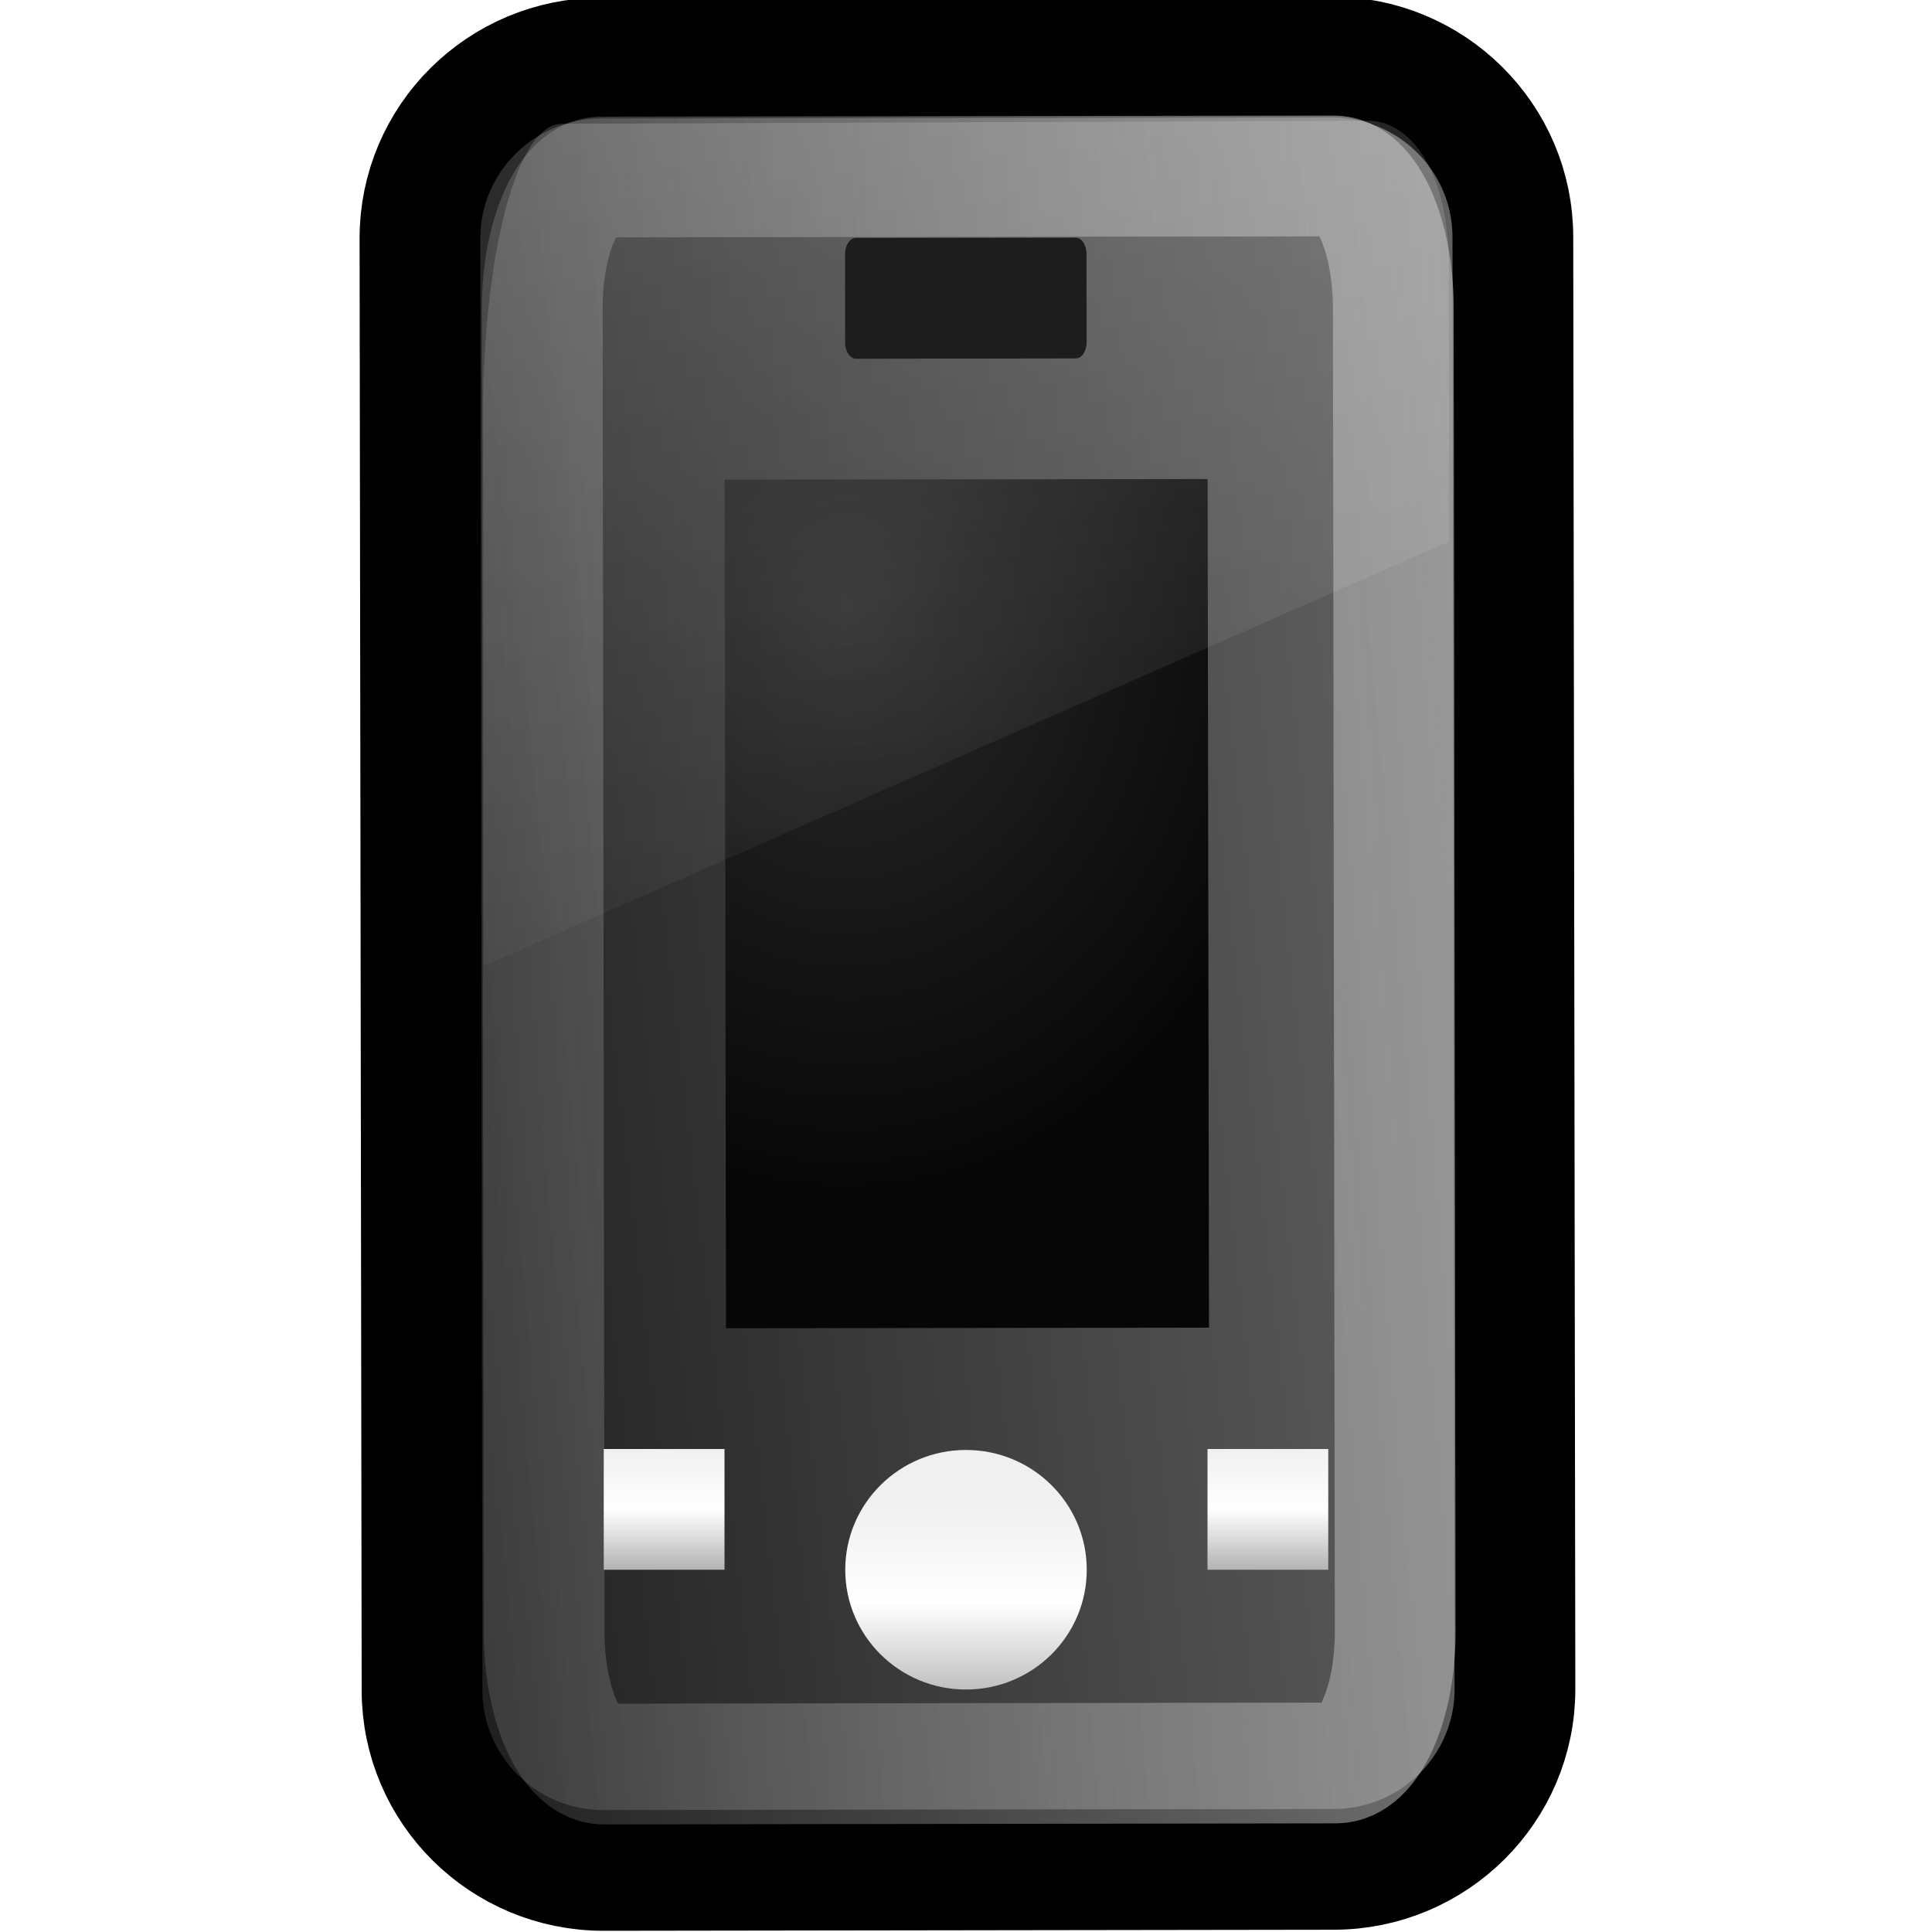
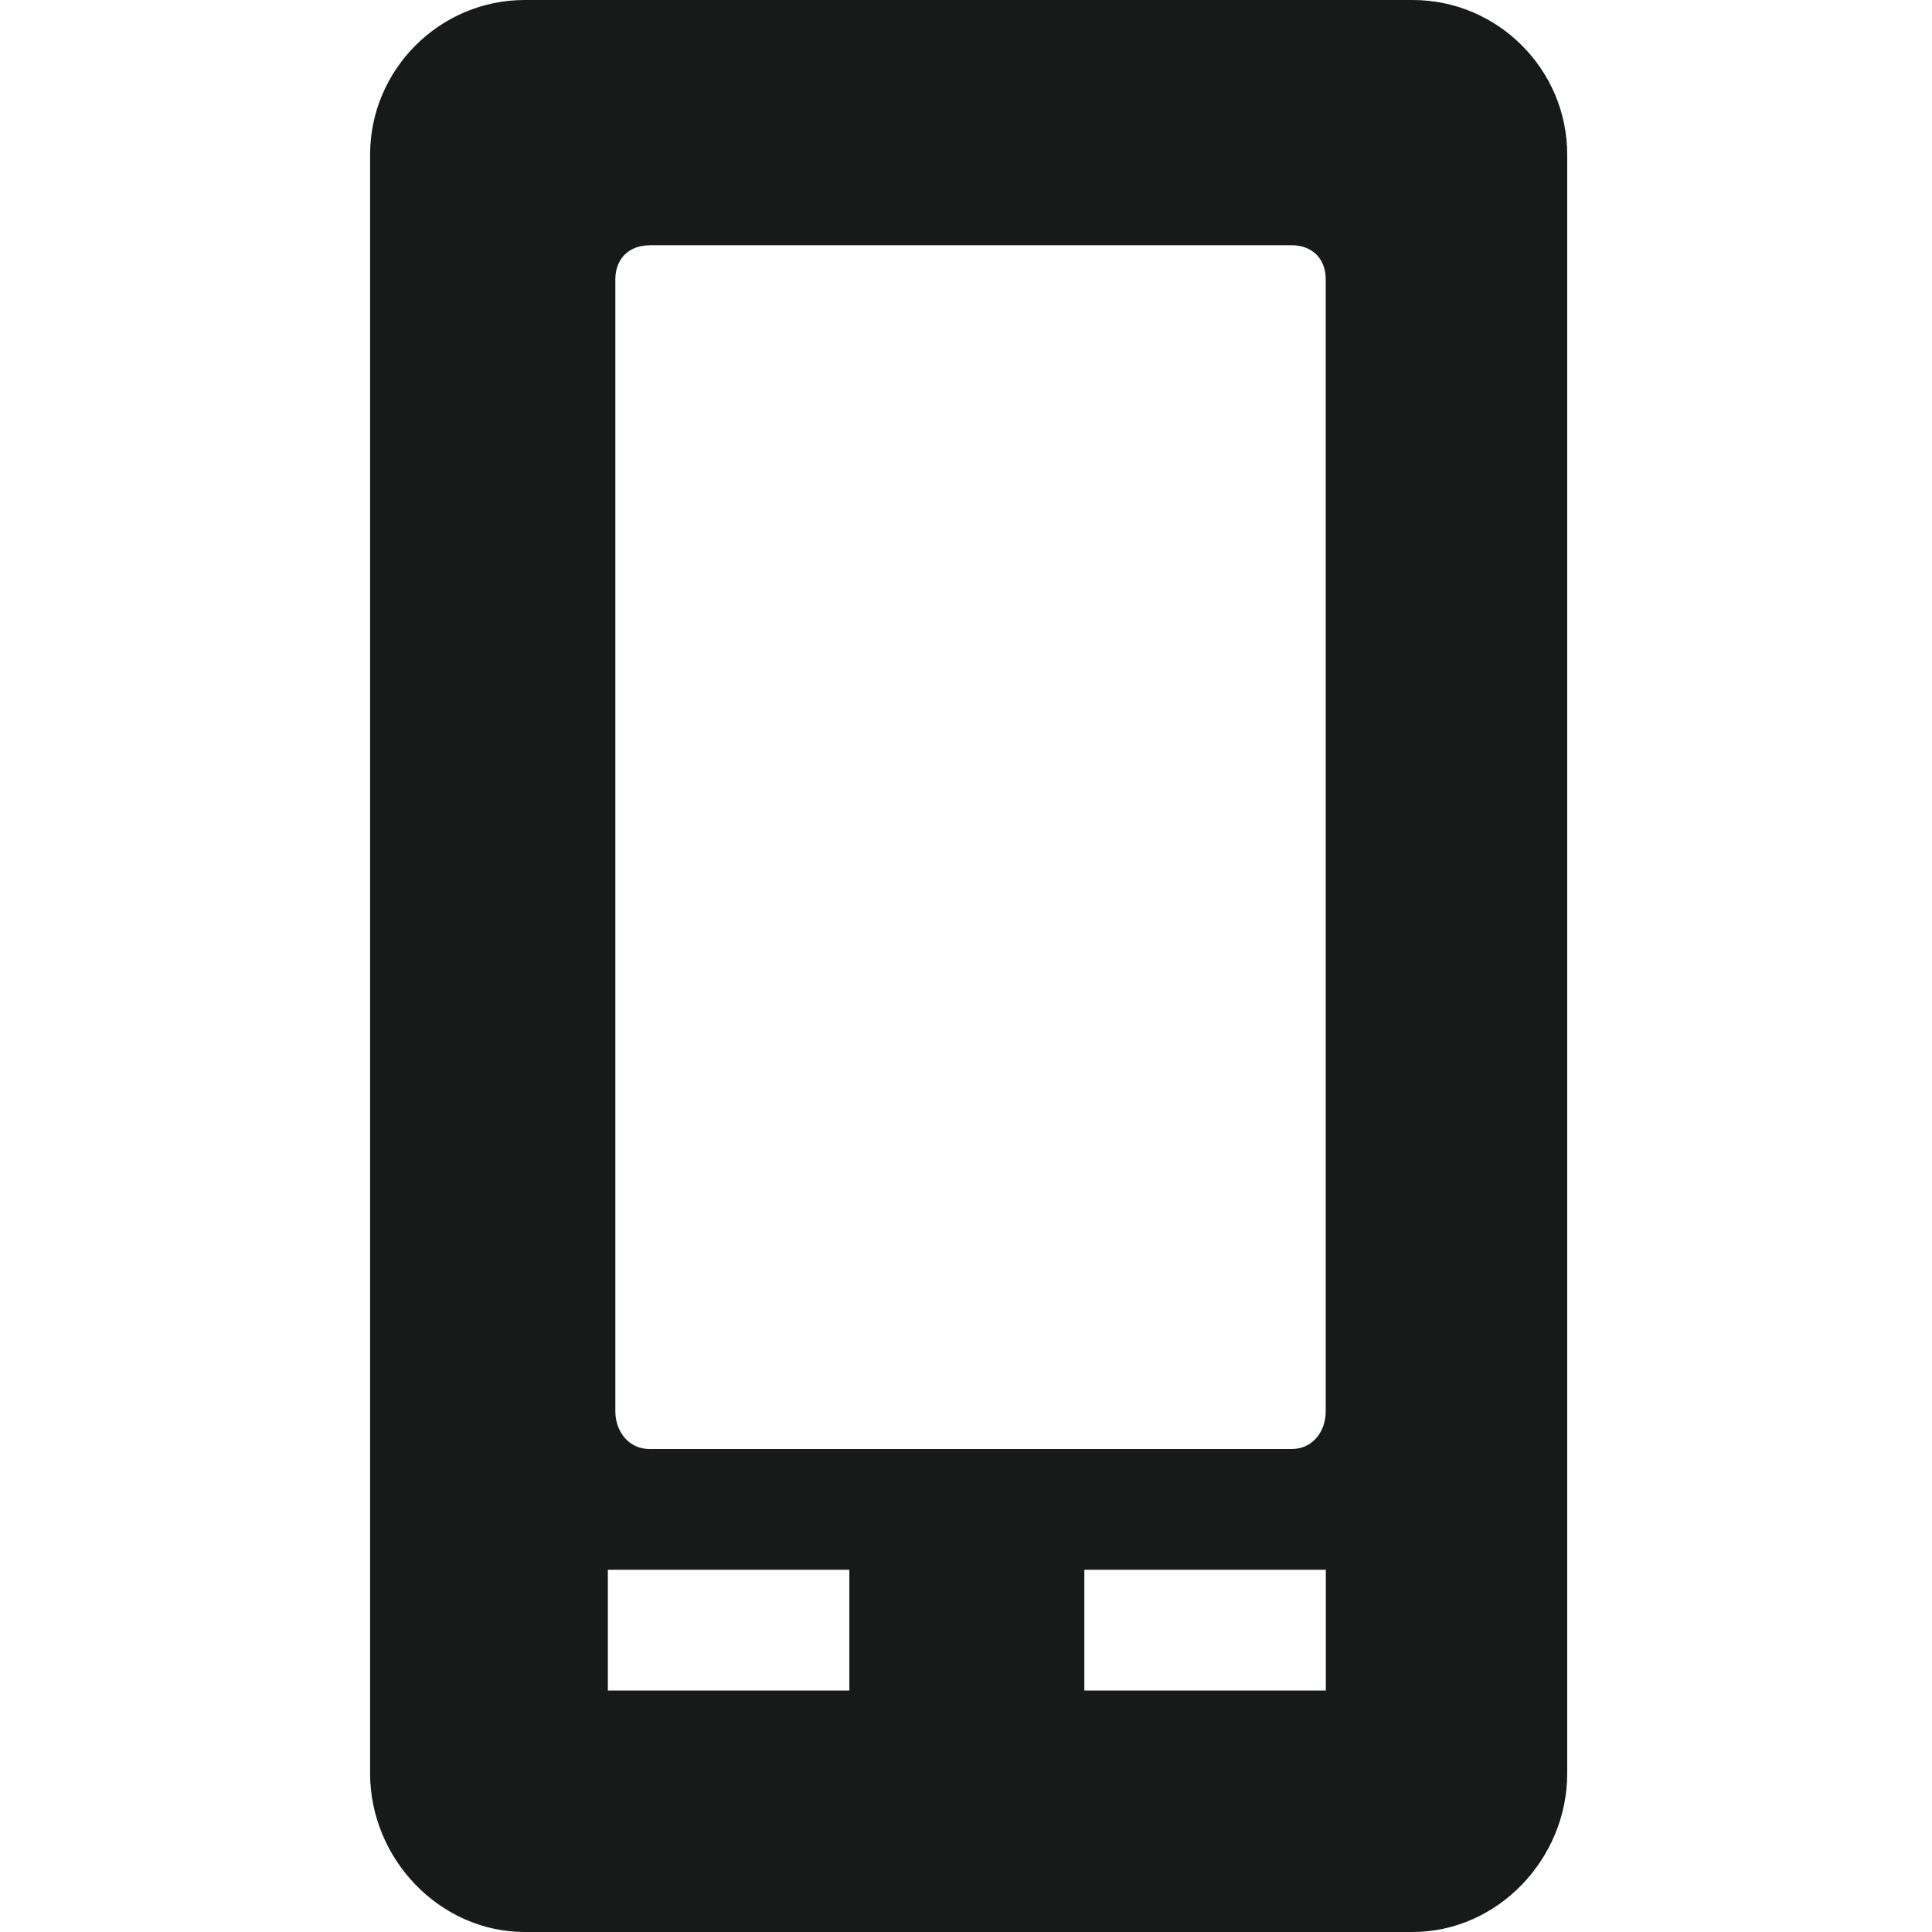
- <svg xmlns="http://www.w3.org/2000/svg" xmlns:xlink="http://www.w3.org/1999/xlink" version="1.0" width="16" height="16" id="svg3395">
-   <defs id="defs3397">
-     <linearGradient id="linearGradient3701">
-       <stop id="stop3703" style="stop-color:#2a2a2a;stop-opacity:1" offset="0" />
-       <stop id="stop3705" style="stop-color:#060606;stop-opacity:1" offset="1" />
-     </linearGradient>
-     <linearGradient id="linearGradient3655">
-       <stop id="stop3657" style="stop-color:#b4b4b4;stop-opacity:1" offset="0" />
-       <stop id="stop3659" style="stop-color:#b4b4b4;stop-opacity:0.2" offset="1" />
-     </linearGradient>
-     <linearGradient id="linearGradient3389">
-       <stop id="stop3391" style="stop-color:#1e1e1e;stop-opacity:1" offset="0" />
-       <stop id="stop3393" style="stop-color:#606060;stop-opacity:1" offset="1" />
-     </linearGradient>
-     <linearGradient x1="37.015" y1="29.462" x2="18.406" y2="31.529" id="linearGradient3350" xlink:href="#linearGradient3389" gradientUnits="userSpaceOnUse" gradientTransform="matrix(0.4836335,0,0,0.4836335,27.14934,-54.1605)" />
-     <linearGradient id="linearGradient6592-2-7">
-       <stop id="stop6594-0-2" style="stop-color:#ffffff;stop-opacity:0.275" offset="0" />
-       <stop id="stop6596-2-5" style="stop-color:#ffffff;stop-opacity:0" offset="1" />
-     </linearGradient>
-     <linearGradient x1="15.336" y1="0.5" x2="15.706" y2="12.796" id="linearGradient3203" xlink:href="#linearGradient6592-2-7" gradientUnits="userSpaceOnUse" gradientTransform="matrix(-6.4243348e-4,-0.1705403,0.6744148,-3.7138428e-4,32.69275,44.61565)" />
-     <linearGradient x1="12" y1="33" x2="37" y2="31" id="linearGradient3653" xlink:href="#linearGradient3655" gradientUnits="userSpaceOnUse" gradientTransform="matrix(0.4836335,0,0,0.4836335,27.14934,-54.1605)" />
-     <linearGradient x1="17" y1="20" x2="17" y2="19" id="linearGradient3646" xlink:href="#linearGradient3640" gradientUnits="userSpaceOnUse" gradientTransform="matrix(0.5000005,0,0,1,-45.50001,25)" />
-     <linearGradient id="linearGradient3640">
-       <stop id="stop3642" style="stop-color:#b3b3b3;stop-opacity:1" offset="0" />
-       <stop id="stop3650" style="stop-color:#ffffff;stop-opacity:1" offset="0.5" />
-       <stop id="stop3644" style="stop-color:#f0f0f0;stop-opacity:1" offset="1" />
-     </linearGradient>
-     <linearGradient x1="8" y1="20" x2="8" y2="19" id="linearGradient3648" xlink:href="#linearGradient3640" gradientUnits="userSpaceOnUse" gradientTransform="matrix(0.5000011,0,0,1,-46.50001,25.00001)" />
-     <linearGradient x1="12" y1="22" x2="12" y2="19" id="linearGradient2890" xlink:href="#linearGradient3640" gradientUnits="userSpaceOnUse" gradientTransform="matrix(0,-0.5714286,0.5670487,0,33.65891,46.85714)" />
-     <radialGradient cx="41.061" cy="-38.019" r="2" fx="41.061" fy="-38.019" id="radialGradient3707" xlink:href="#linearGradient3701" gradientUnits="userSpaceOnUse" gradientTransform="matrix(0.00410056,-2.499993,1.999997,4.035431e-4,116.9294,65.71849)" />
-   </defs>
-   <g transform="matrix(0,1,-1,0,48,-32)" id="layer1">
-     <rect width="9.051" height="15.009" rx="1.503" ry="1.492" x="35.52" y="-47.428" transform="matrix(0.00144028,0.999999,-0.999999,0.00144028,0,0)" id="rect2459" style="fill:url(#linearGradient3350);fill-opacity:1;fill-rule:nonzero;stroke:#000000;stroke-width:1;stroke-linecap:round;stroke-linejoin:round;stroke-miterlimit:3.886;stroke-opacity:1;stroke-dasharray:none;stroke-dashoffset:0.5;marker:none;visibility:visible;display:inline;overflow:visible;enable-background:accumulate" />
-     <rect width="4" height="7.028" rx="0" ry="0" x="38.058" y="-42.947" transform="matrix(0.00126535,0.9999992,-0.9999987,0.0016394,0,0)" id="rect4140" style="fill:url(#radialGradient3707);fill-opacity:1;fill-rule:evenodd;stroke:none;stroke-width:1;marker:none;visibility:visible;display:inline;overflow:visible;enable-background:accumulate" />
-     <rect width="7.048" height="13.143" rx="0.492" ry="1.09" x="36.511" y="-46.547" transform="matrix(0.00144028,0.999999,-0.999999,0.00144028,0,0)" id="rect2984" style="opacity:0.81;fill:none;stroke:url(#linearGradient3653);stroke-width:1;stroke-linecap:round;stroke-linejoin:round;stroke-miterlimit:3.886;stroke-opacity:1;stroke-dasharray:none;stroke-dashoffset:0.5;marker:none;visibility:visible;display:inline;overflow:visible;enable-background:accumulate" />
-     <path d="m 35.641,43.998 c -1.357,0.029 -2.615,-0.244 -2.616,-0.651 l -0.025,-6.679 c -0.001,-0.322 0.372,-0.667 1.215,-0.667 l 2.269,-0.001 3.516,7.996 -4.359,0.002 z" id="path3871" style="opacity:0.6;fill:url(#linearGradient3203);fill-opacity:1;stroke:none" />
-     <path d="m 45,39 a 0.992,1 0 0 1 0,2 0.992,1 0 1 1 0,-2 z" id="path6724" style="fill:url(#linearGradient2890);fill-opacity:1;stroke:none" />
-     <rect width="1" height="1" rx="8.8818043e-16" ry="0" x="-43" y="44" transform="matrix(0,-1,1,0,0,0)" id="rect3675" style="fill:url(#linearGradient3648);fill-opacity:1;stroke:none" />
-     <rect width="1" height="1" rx="1.7763585e-15" ry="0" x="-38" y="44" transform="matrix(0,-1,1,0,0,0)" id="rect3677" style="fill:url(#linearGradient3646);fill-opacity:1;stroke:none" />
-     <rect width="2" height="1" rx="0.09" ry="0.134" x="39.051" y="-34.912" transform="matrix(0.00144028,0.999999,-0.999999,0.00144028,0,0)" id="rect4157" style="fill:#1d1d1d;fill-opacity:1;fill-rule:evenodd;stroke:none;stroke-width:1;marker:none;visibility:visible;display:inline;overflow:visible;enable-background:accumulate" />
+ <svg xmlns="http://www.w3.org/2000/svg" width="16px" height="16px" id="svg3021" version="1.1">
+   <defs id="defs3023" />
+   <g id="layer1">
+     <path style="font-size:medium;font-style:normal;font-variant:normal;font-weight:normal;font-stretch:normal;text-indent:0;text-align:start;text-decoration:none;line-height:normal;letter-spacing:normal;word-spacing:normal;text-transform:none;direction:ltr;block-progression:tb;writing-mode:lr-tb;text-anchor:start;baseline-shift:baseline;color:#000000;fill:#181a19;fill-opacity:1;stroke:none;stroke-width:2;marker:none;visibility:visible;display:inline;overflow:visible;enable-background:accumulate;font-family:Sans;-inkscape-font-specification:Sans" d="M 4.346,0 C 3.641,0 3.065,0.576 3.065,1.281 l 0,13.406 C 3.065,15.393 3.641,16 4.346,16 l 7.352,0 c 0.706,0 1.281,-0.607 1.281,-1.312 l 0,-13.406 C 12.98,0.576 12.404,0 11.699,0 z m 1.031,2.031 5.321,0 c 0.169,0 0.281,0.112 0.281,0.281 l 0,9.375 C 10.98,11.857 10.868,12 10.699,12 L 5.378,12 C 5.209,12 5.096,11.857 5.096,11.688 l 0,-9.375 c 0,-0.169 0.112,-0.281 0.281,-0.281 z M 5.034,13 l 2,0 0,1 -2,0 z m 3.946,0 2,0 0,1 -2,0 z" id="rect3016" />
  </g>
</svg>
